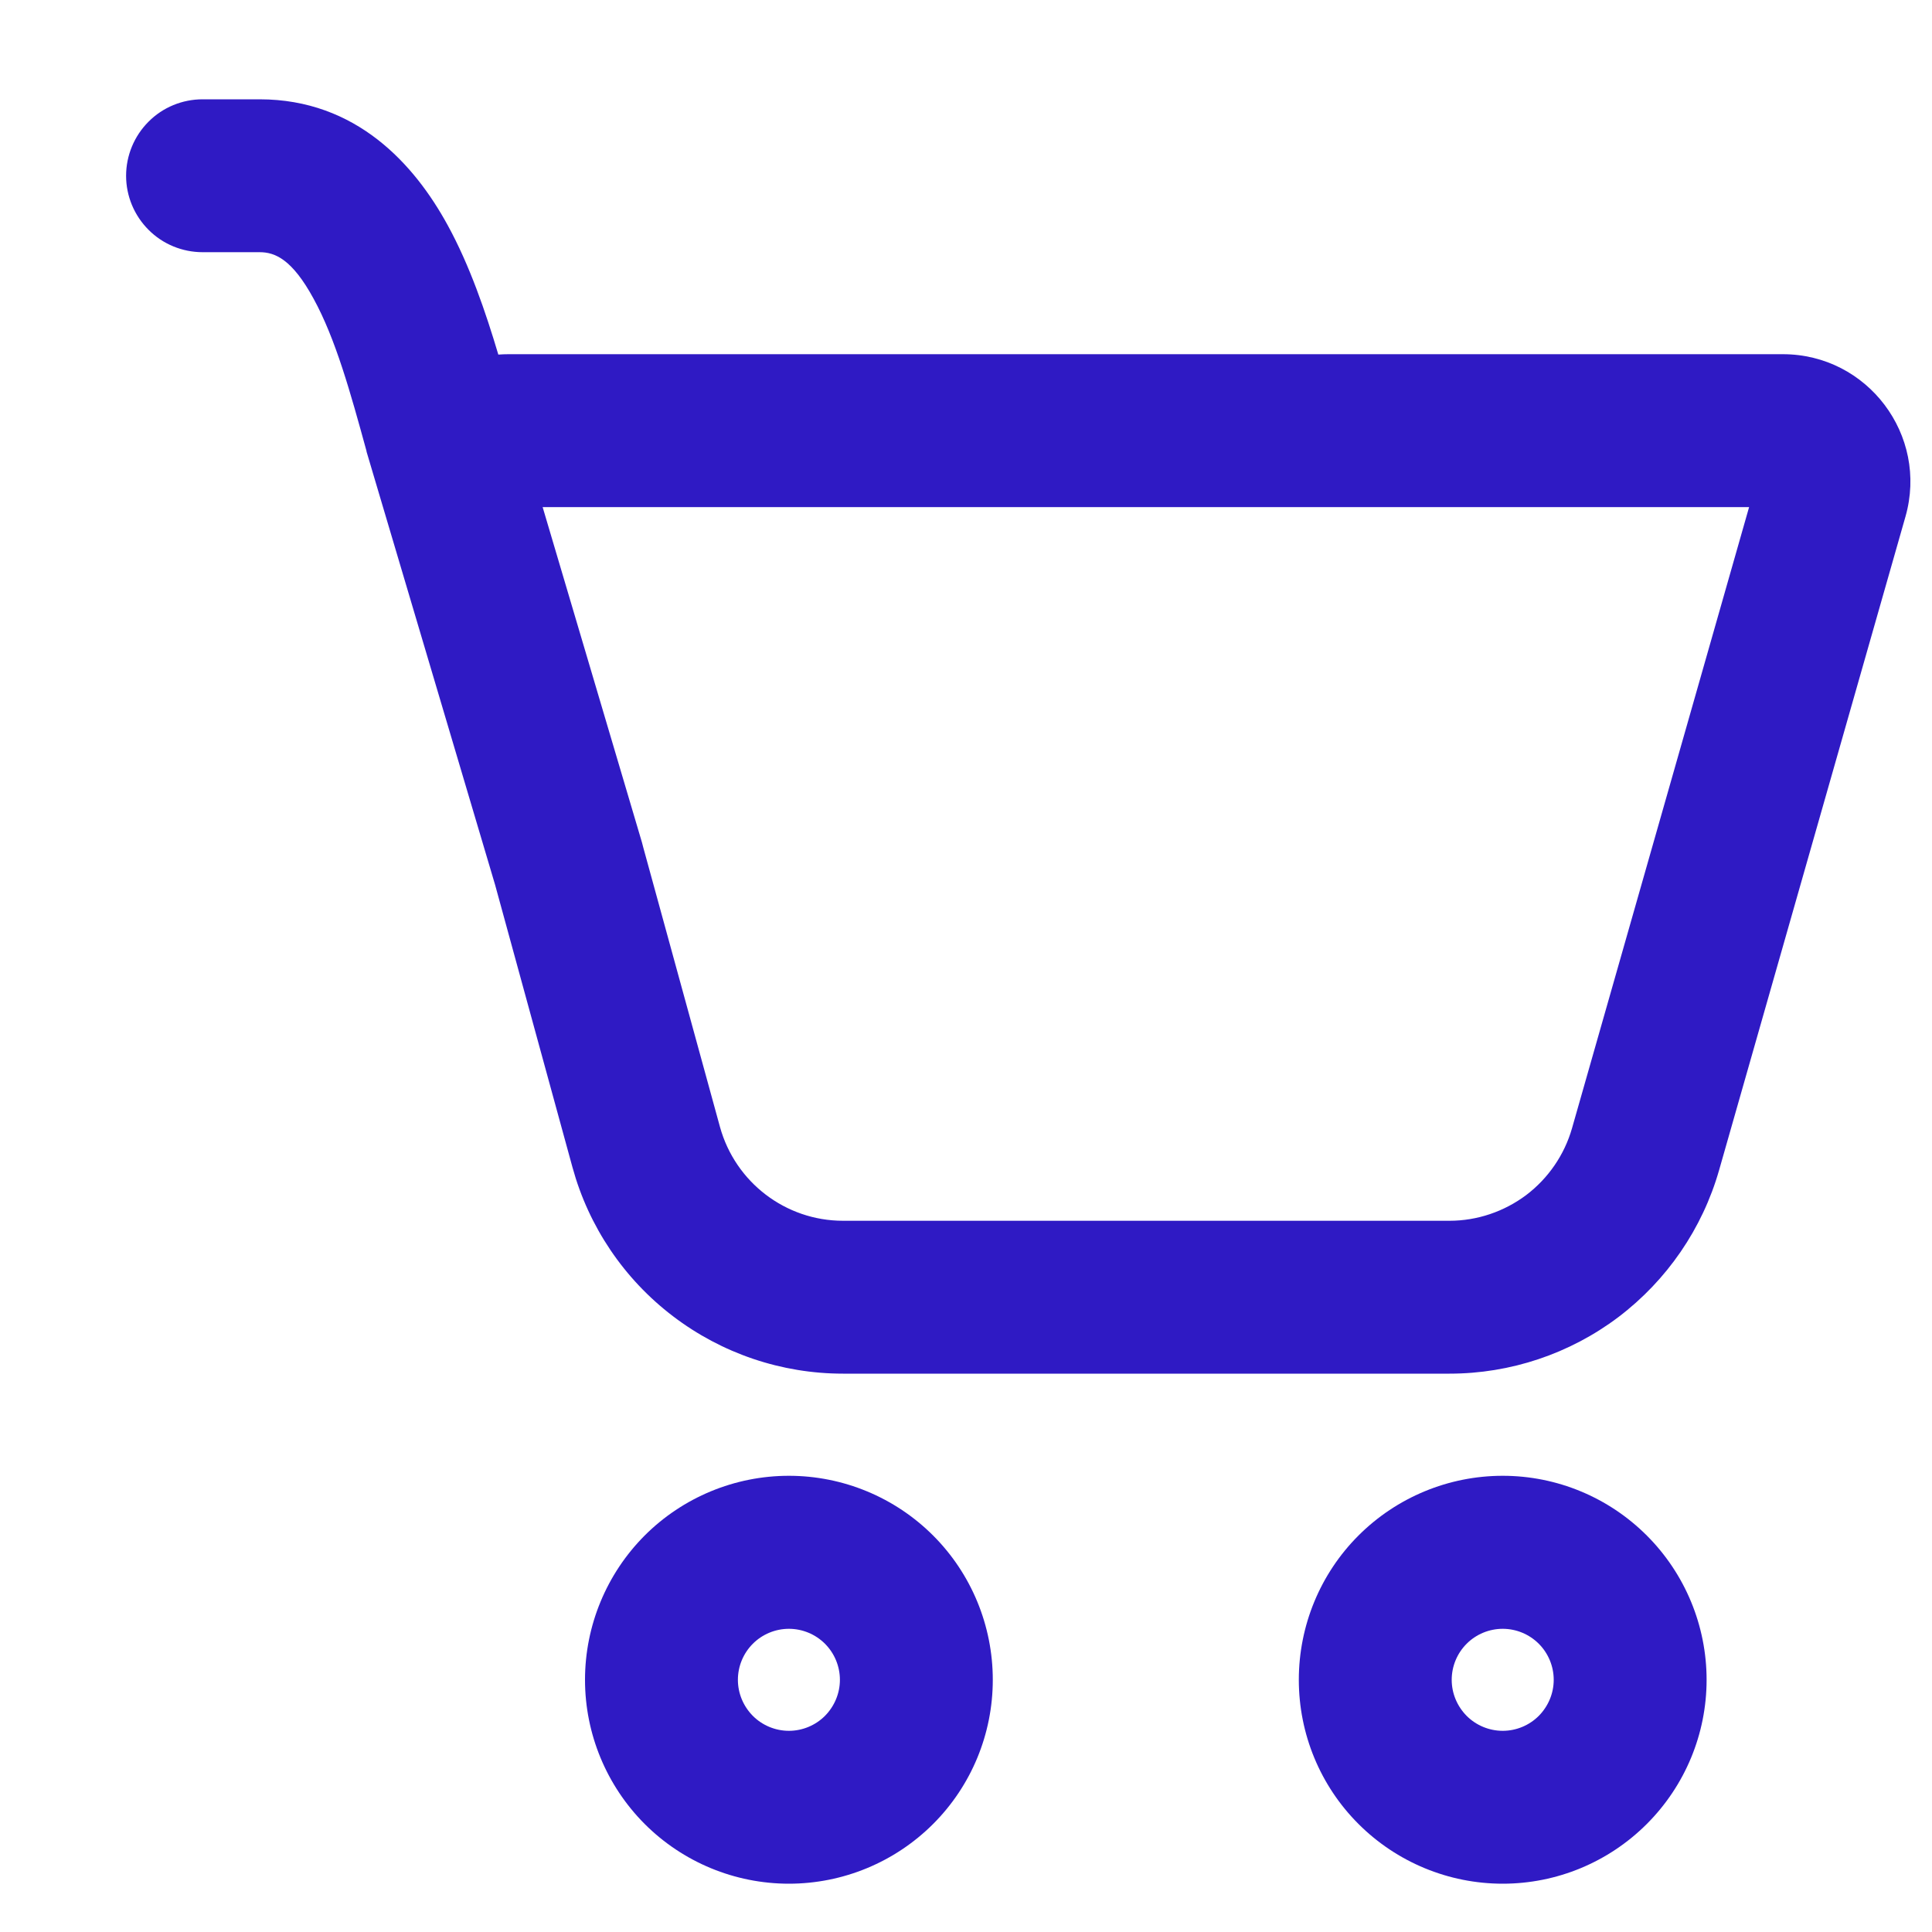
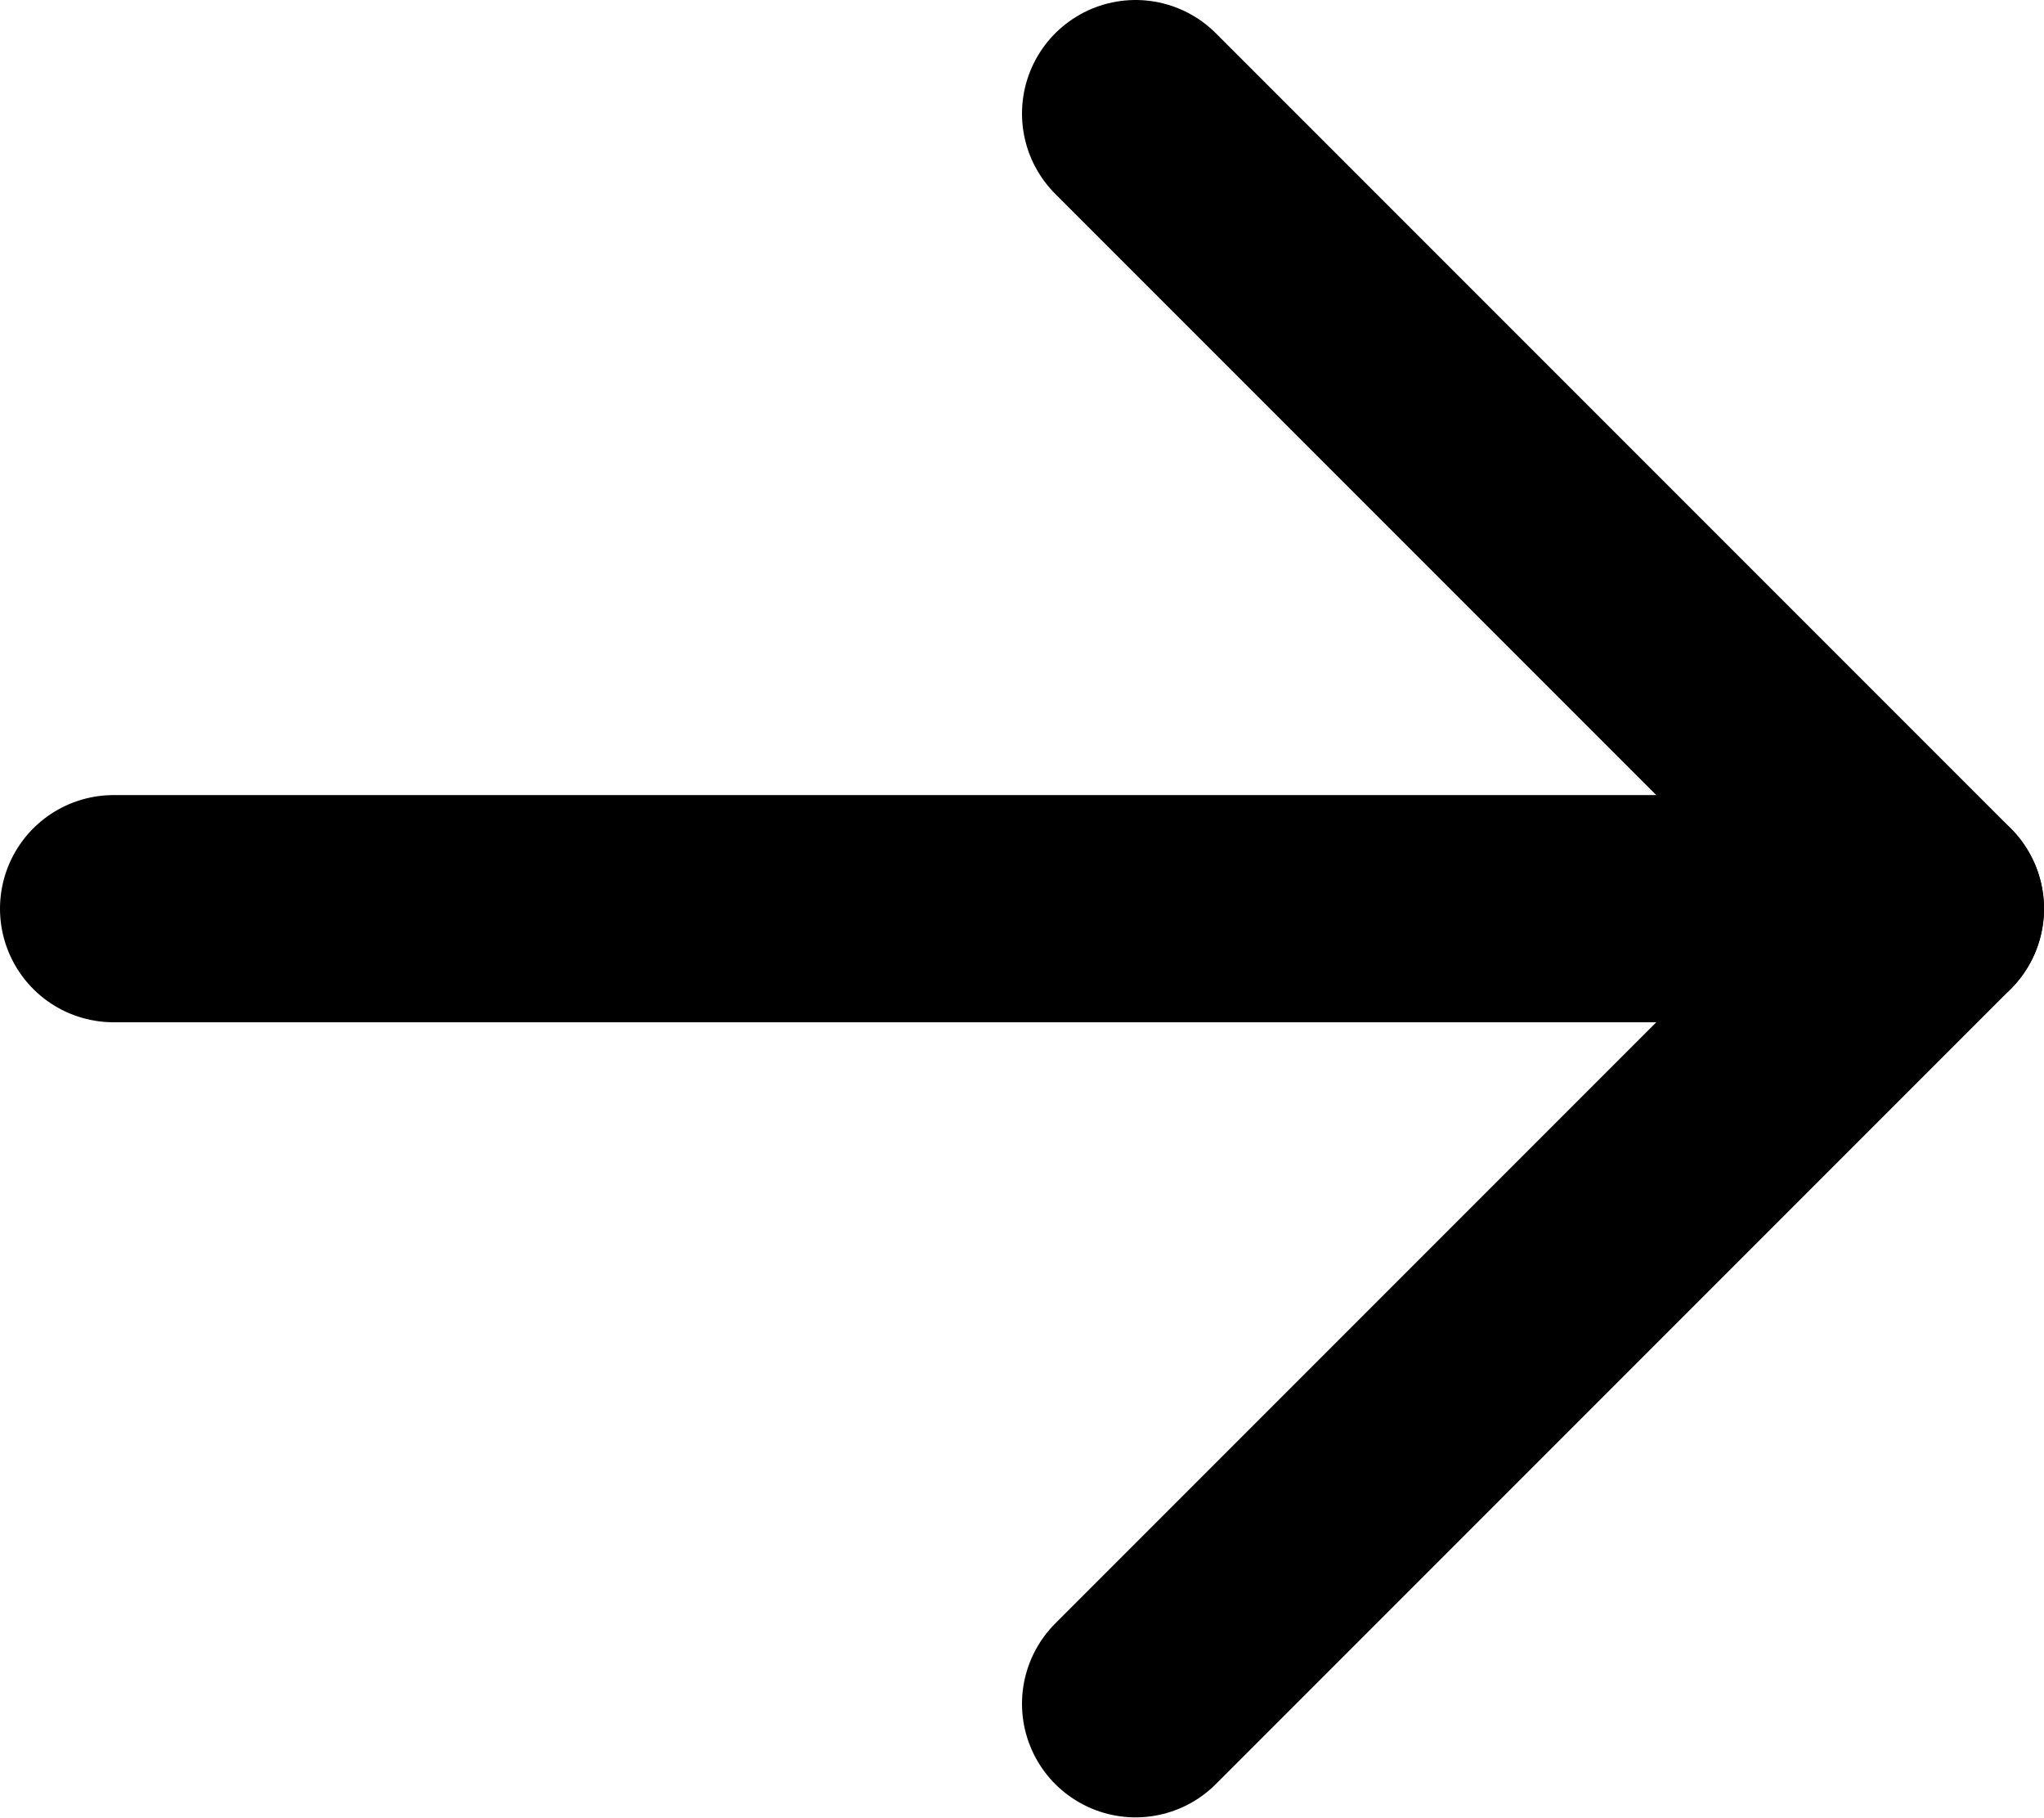
- <svg xmlns="http://www.w3.org/2000/svg" width="15" height="15" viewBox="0 0 15 15" fill="none">
-   <path d="M0.979 1.365C0.979 1.207 1.042 1.056 1.153 0.945C1.264 0.833 1.416 0.771 1.573 0.771H2.015C2.767 0.771 3.218 1.277 3.475 1.747C3.647 2.06 3.771 2.424 3.869 2.753C3.895 2.751 3.922 2.75 3.948 2.75H13.842C14.499 2.75 14.974 3.379 14.794 4.011L13.347 9.085C13.217 9.54 12.942 9.94 12.565 10.226C12.187 10.511 11.727 10.665 11.254 10.665H6.545C6.068 10.665 5.604 10.508 5.225 10.219C4.845 9.93 4.571 9.524 4.445 9.064L3.844 6.87L2.846 3.507L2.845 3.5C2.722 3.052 2.606 2.631 2.434 2.318C2.268 2.013 2.135 1.958 2.016 1.958H1.573C1.416 1.958 1.264 1.896 1.153 1.784C1.042 1.673 0.979 1.522 0.979 1.365ZM4.995 6.582L5.59 8.75C5.709 9.179 6.099 9.478 6.545 9.478H11.254C11.469 9.478 11.678 9.407 11.85 9.278C12.021 9.148 12.146 8.966 12.205 8.76L13.58 3.937H4.213L4.984 6.54L4.995 6.582Z" fill="#2F1AC4" />
-   <path d="M7.708 13.042C7.708 13.462 7.542 13.864 7.245 14.161C6.948 14.458 6.545 14.625 6.125 14.625C5.705 14.625 5.302 14.458 5.005 14.161C4.709 13.864 4.542 13.462 4.542 13.042C4.542 12.622 4.709 12.219 5.005 11.922C5.302 11.625 5.705 11.458 6.125 11.458C6.545 11.458 6.948 11.625 7.245 11.922C7.542 12.219 7.708 12.622 7.708 13.042ZM6.521 13.042C6.521 12.937 6.479 12.836 6.405 12.762C6.331 12.688 6.23 12.646 6.125 12.646C6.02 12.646 5.919 12.688 5.845 12.762C5.771 12.836 5.729 12.937 5.729 13.042C5.729 13.147 5.771 13.247 5.845 13.322C5.919 13.396 6.02 13.438 6.125 13.438C6.23 13.438 6.331 13.396 6.405 13.322C6.479 13.247 6.521 13.147 6.521 13.042Z" fill="#2F1AC4" />
-   <path d="M13.25 13.042C13.25 13.462 13.083 13.864 12.786 14.161C12.489 14.458 12.087 14.625 11.667 14.625C11.247 14.625 10.844 14.458 10.547 14.161C10.25 13.864 10.084 13.462 10.084 13.042C10.084 12.622 10.25 12.219 10.547 11.922C10.844 11.625 11.247 11.458 11.667 11.458C12.087 11.458 12.489 11.625 12.786 11.922C13.083 12.219 13.25 12.622 13.25 13.042ZM12.063 13.042C12.063 12.937 12.021 12.836 11.947 12.762C11.873 12.688 11.772 12.646 11.667 12.646C11.562 12.646 11.461 12.688 11.387 12.762C11.313 12.836 11.271 12.937 11.271 13.042C11.271 13.147 11.313 13.247 11.387 13.322C11.461 13.396 11.562 13.438 11.667 13.438C11.772 13.438 11.873 13.396 11.947 13.322C12.021 13.247 12.063 13.147 12.063 13.042Z" fill="#2F1AC4" />
+ <svg xmlns="http://www.w3.org/2000/svg" width="18" height="16" viewBox="0 0 18 16" fill="none">
+   <path d="M1 8L17 8" stroke="black" stroke-width="2" stroke-linecap="round" stroke-linejoin="round" />
+   <path d="M10 1L17 8L10 15" stroke="black" stroke-width="2" stroke-linecap="round" stroke-linejoin="round" />
</svg>
